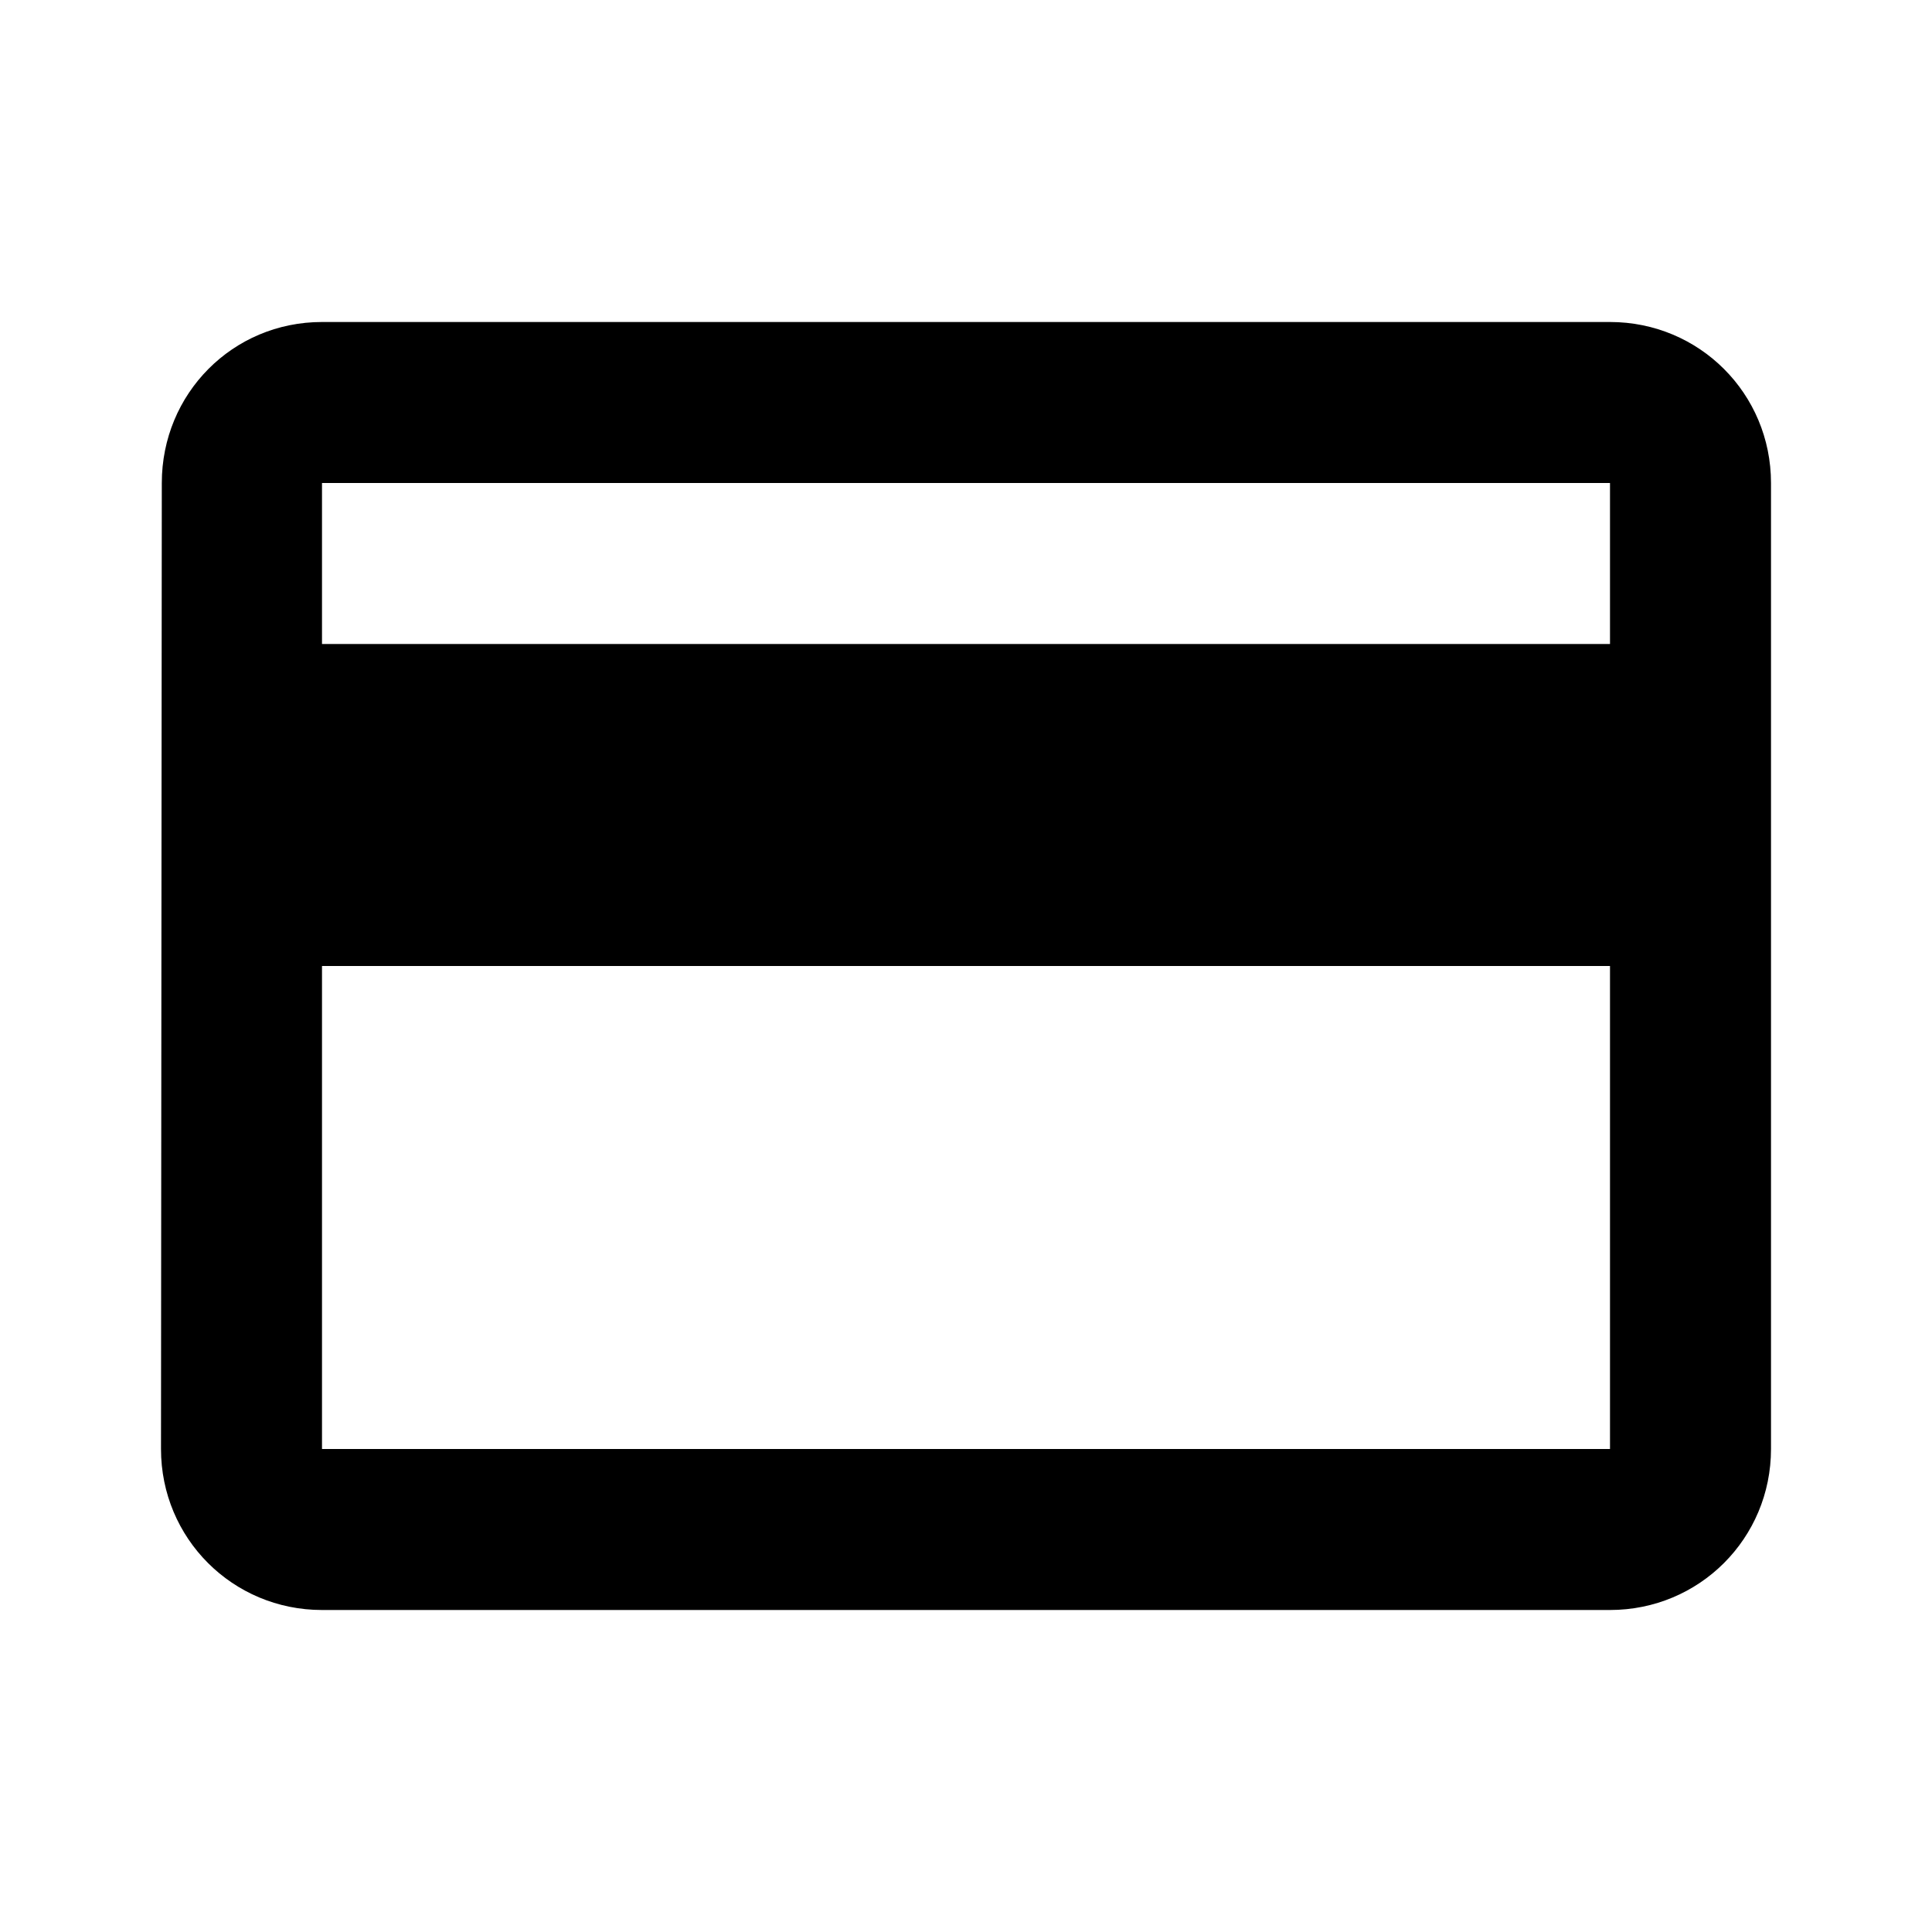
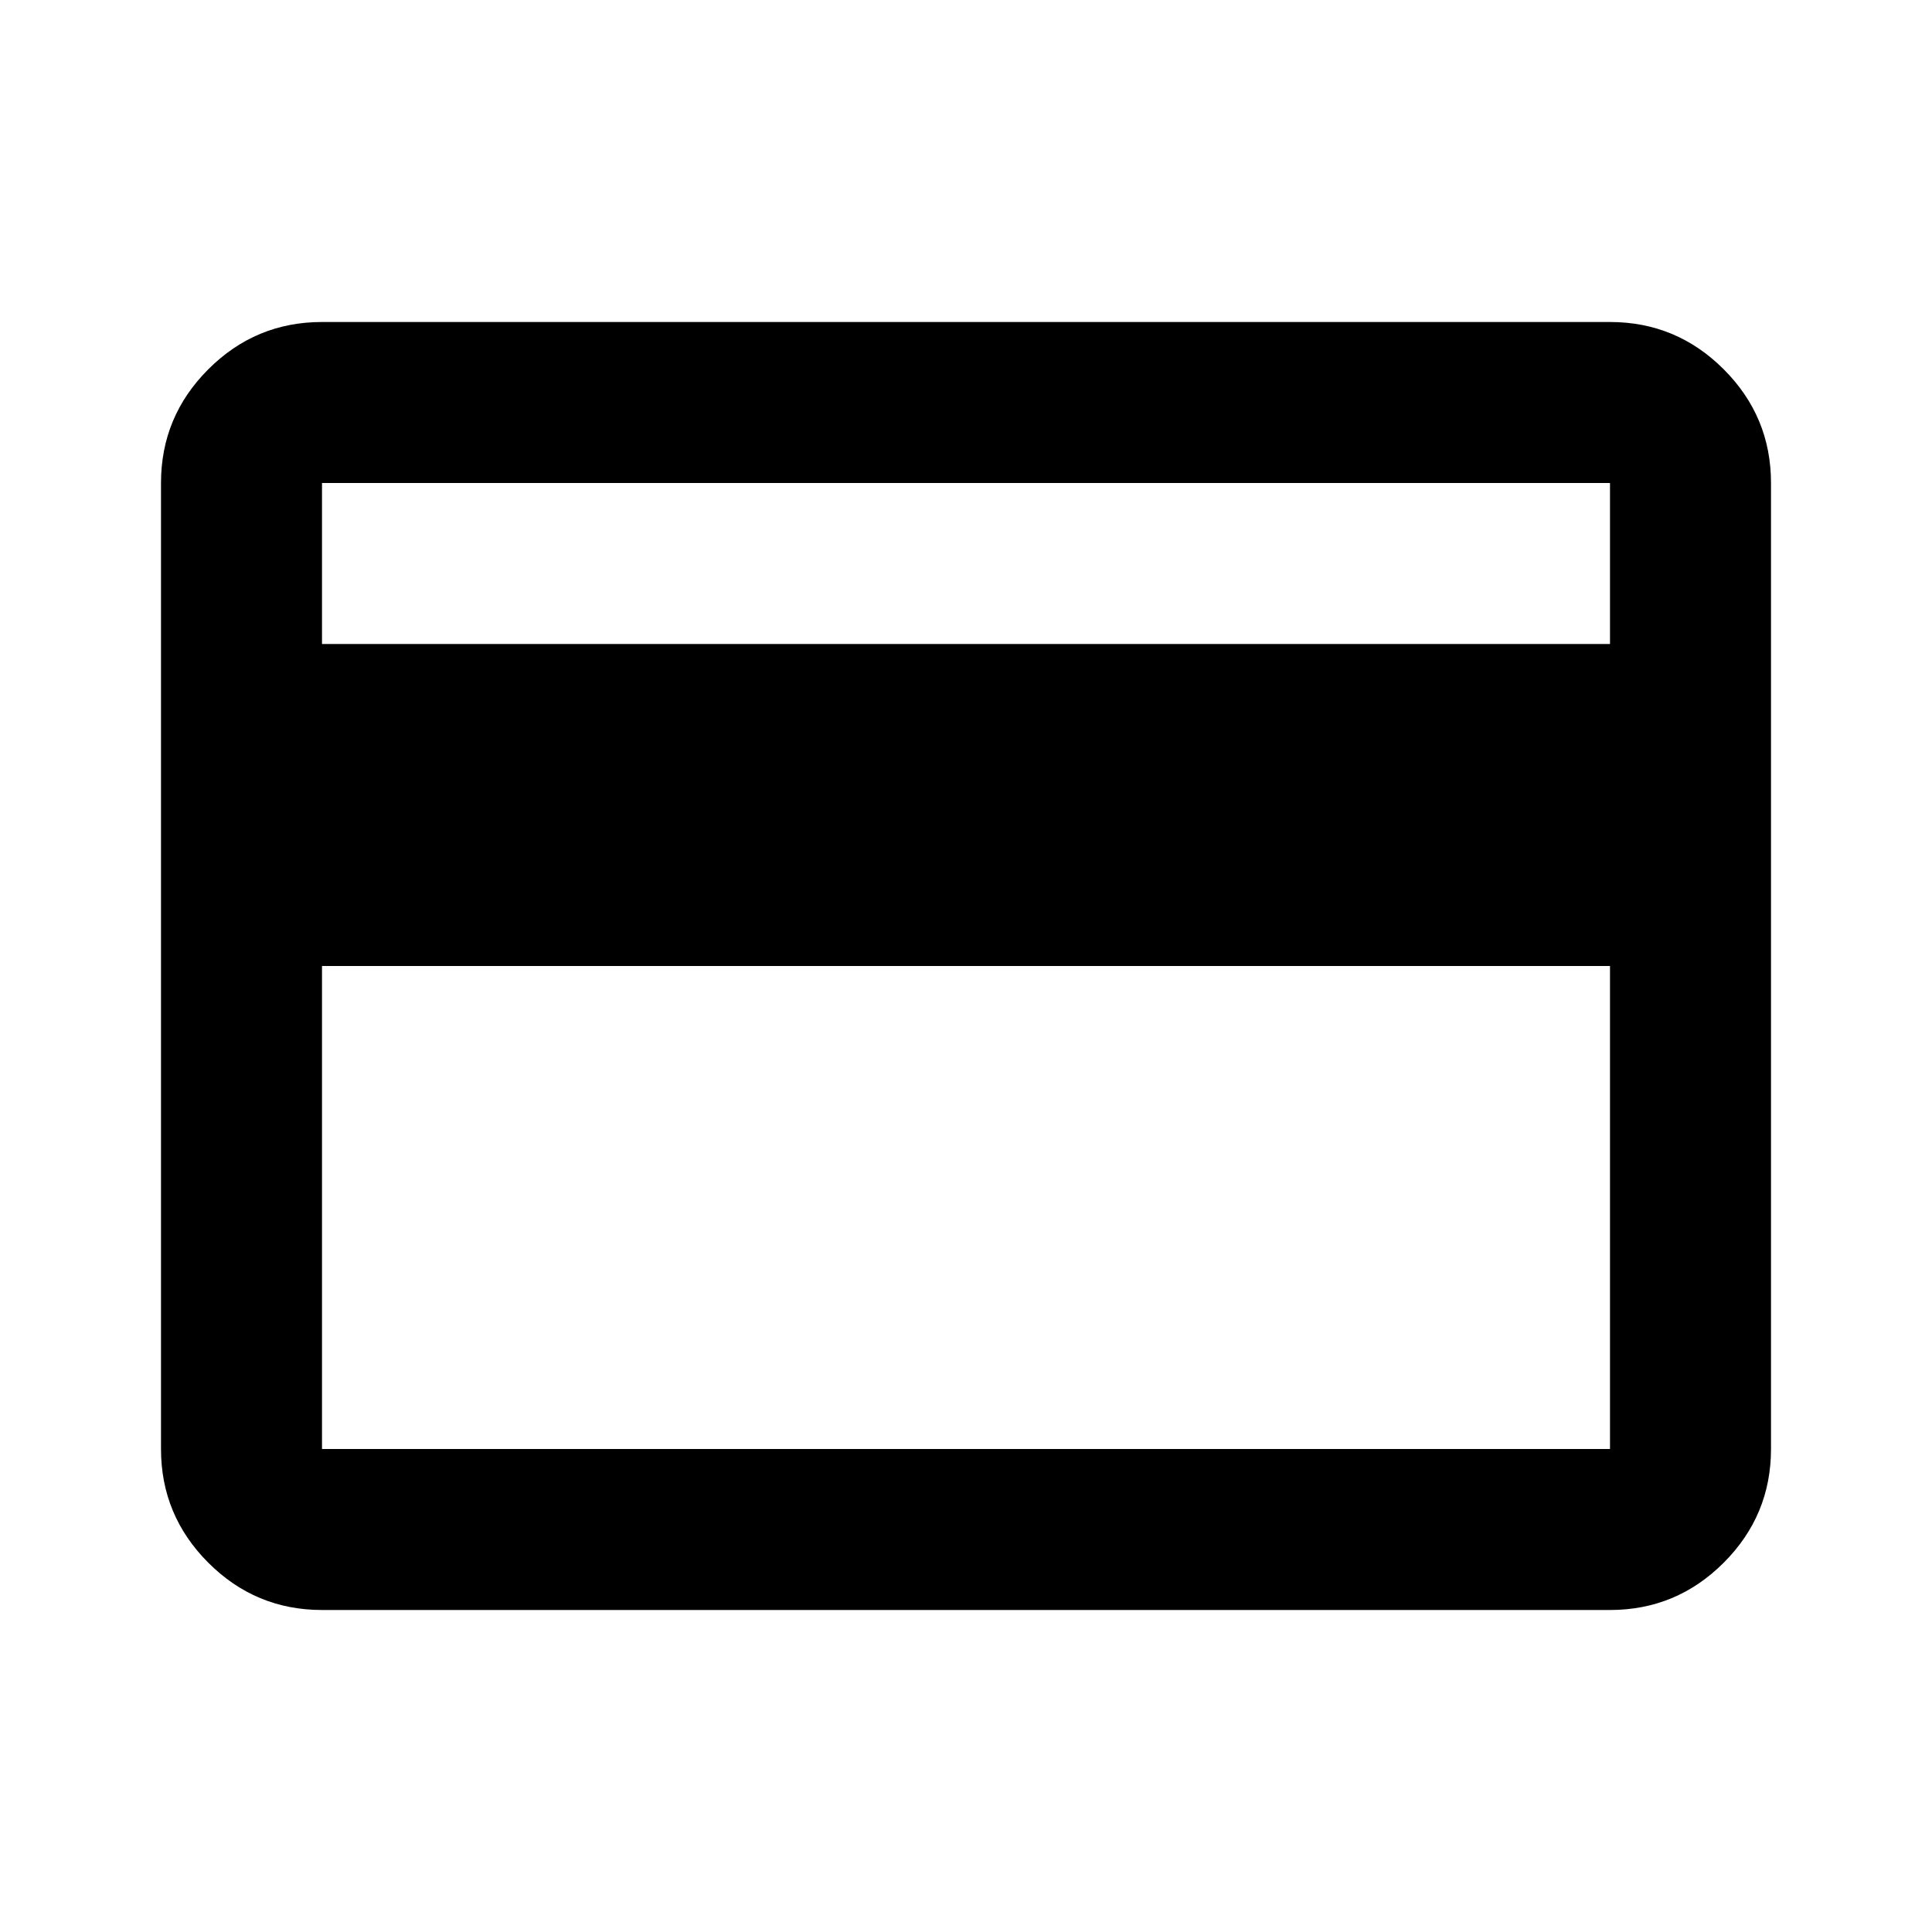
- <svg xmlns="http://www.w3.org/2000/svg" height="24" viewBox="0 0 24 24" width="24">
-   <path d="M0 0h24v24H0V0z" fill="none" />
-   <path d="M20 4H4c-1.11 0-1.99.89-1.99 2L2 18c0 1.11.89 2 2 2h16c1.11 0 2-.89 2-2V6c0-1.11-.89-2-2-2zm0 14H4v-6h16v6zm0-10H4V6h16v2z" />
+ <svg xmlns="http://www.w3.org/2000/svg" viewBox="0 -960 960 960">
+   <path d="M880-720v480q0 33-23.5 56.5T800-160H160q-33 0-56.5-23.5T80-240v-480q0-33 23.5-56.5T160-800h640q33 0 56.5 23.5T880-720Zm-720 80h640v-80H160v80Zm0 160v240h640v-240H160Zm0 240v-480 480Z" />
</svg>
